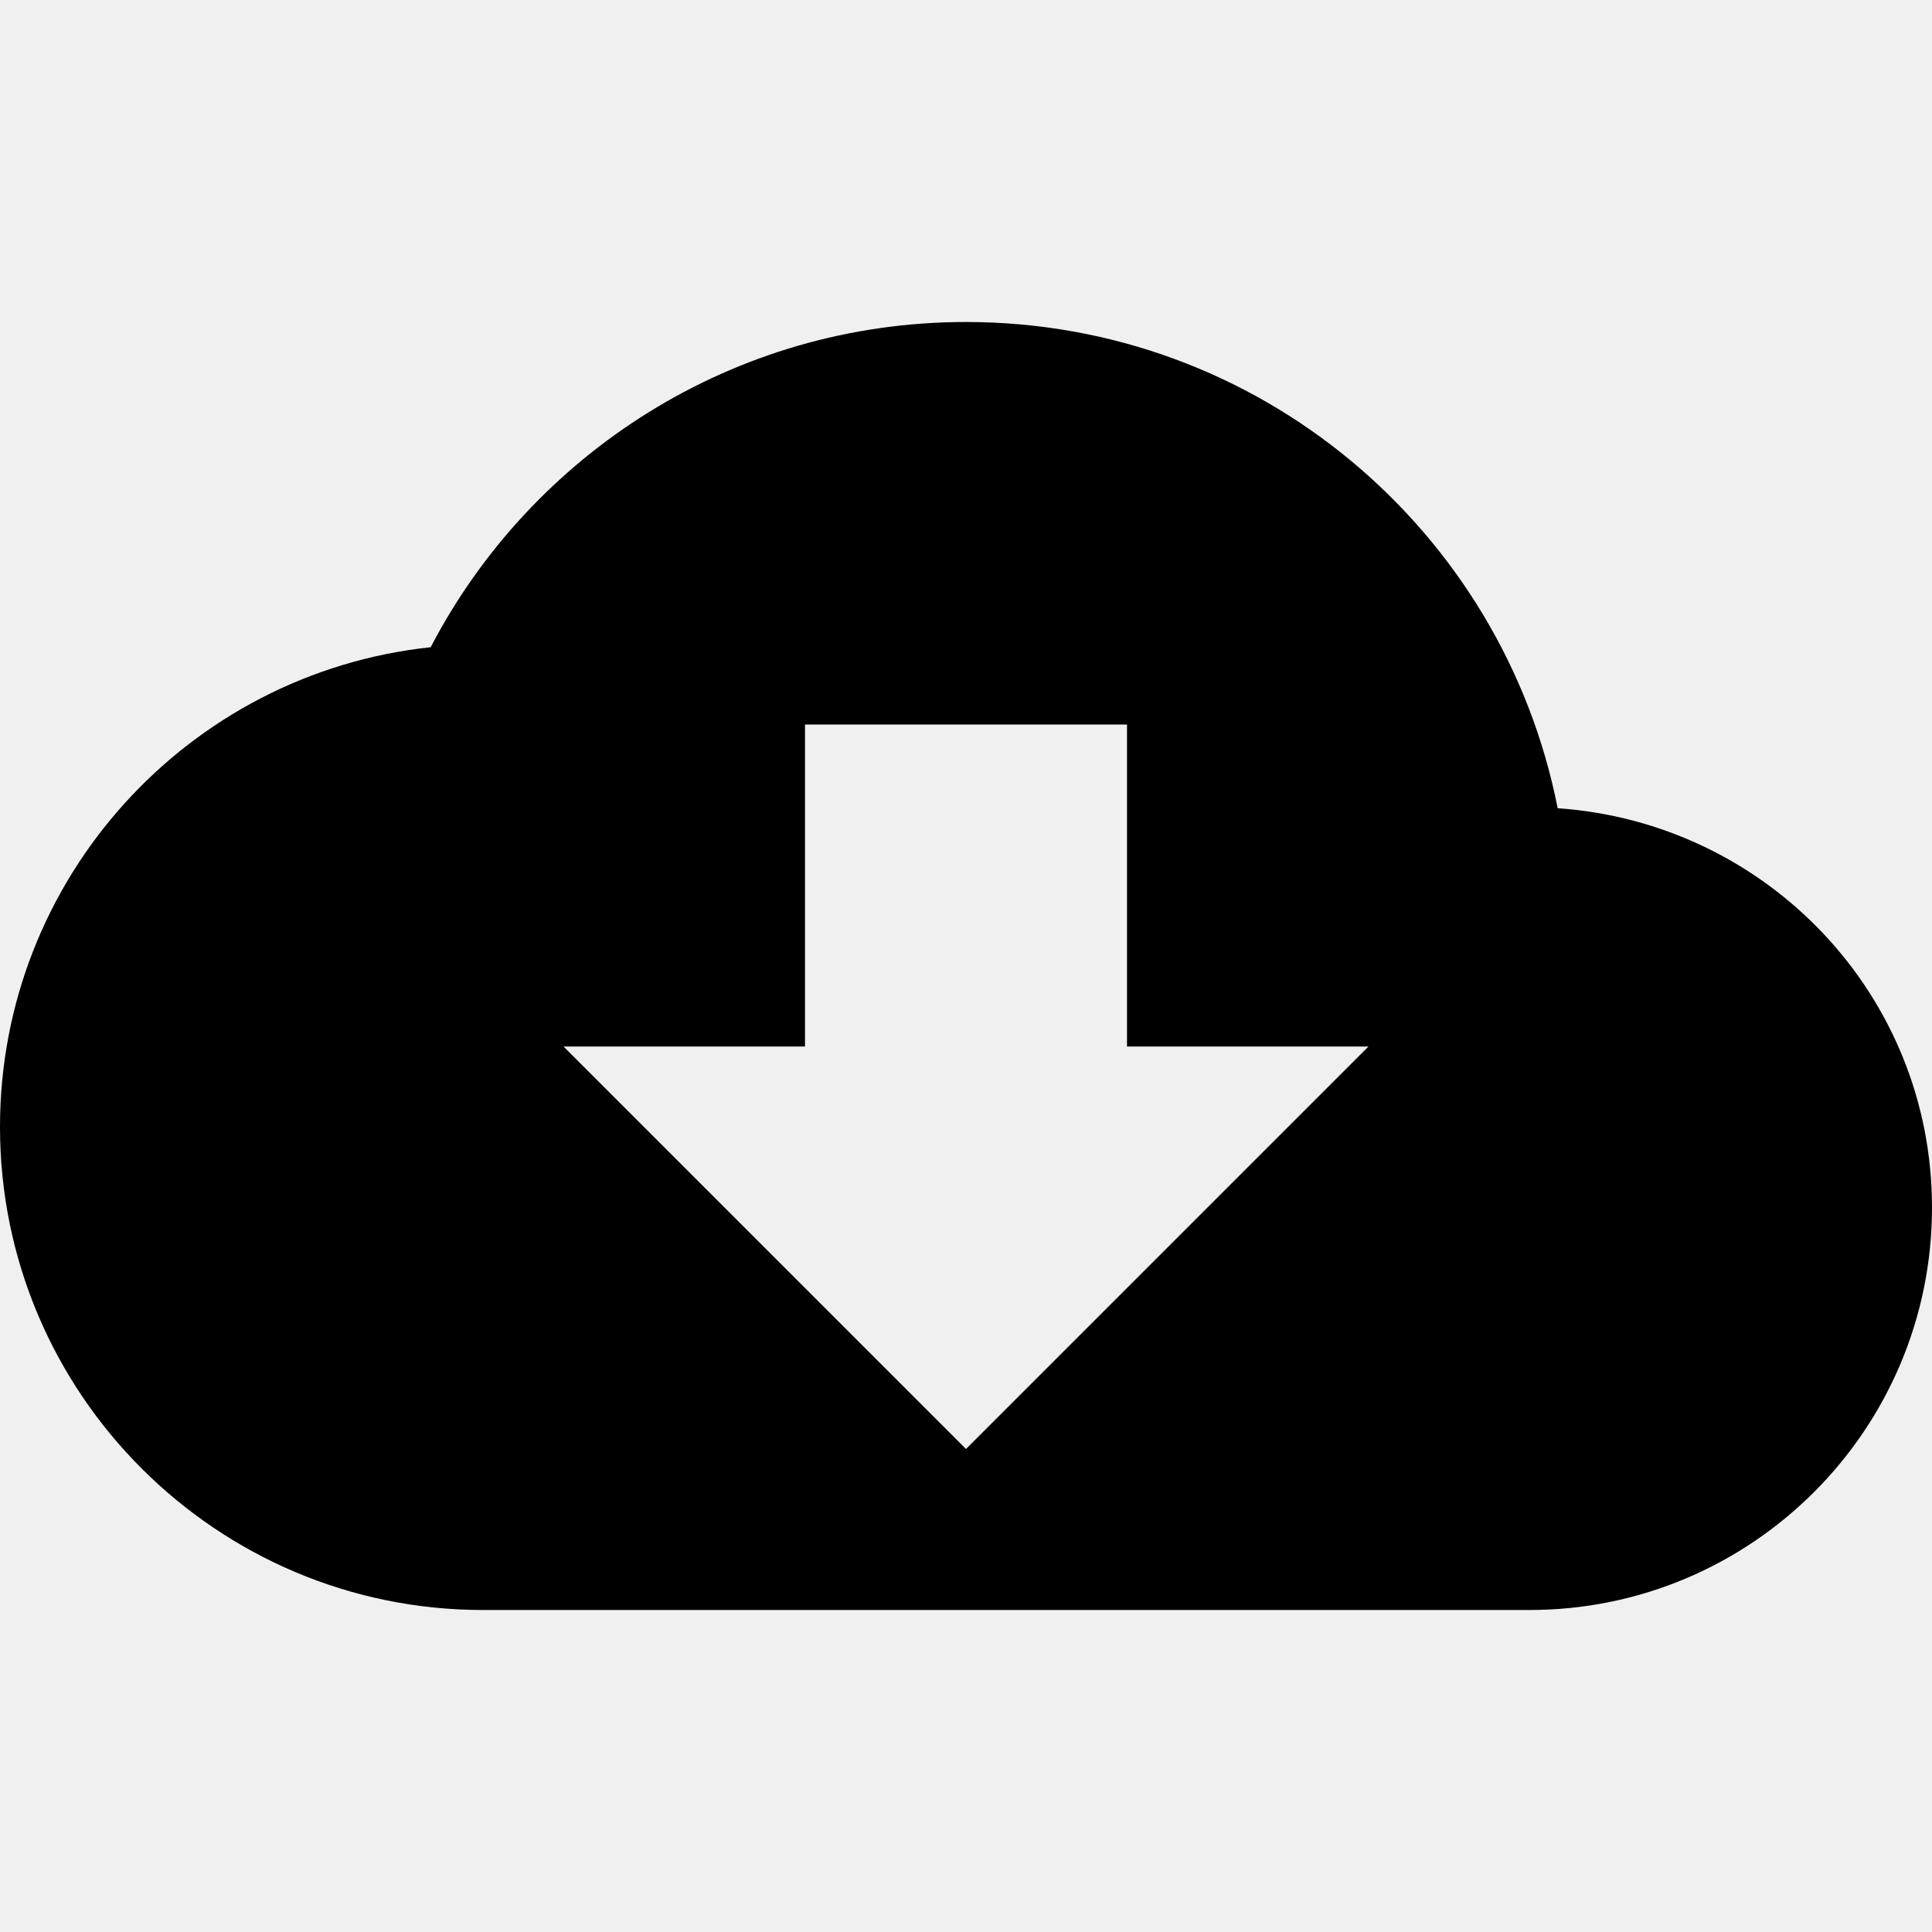
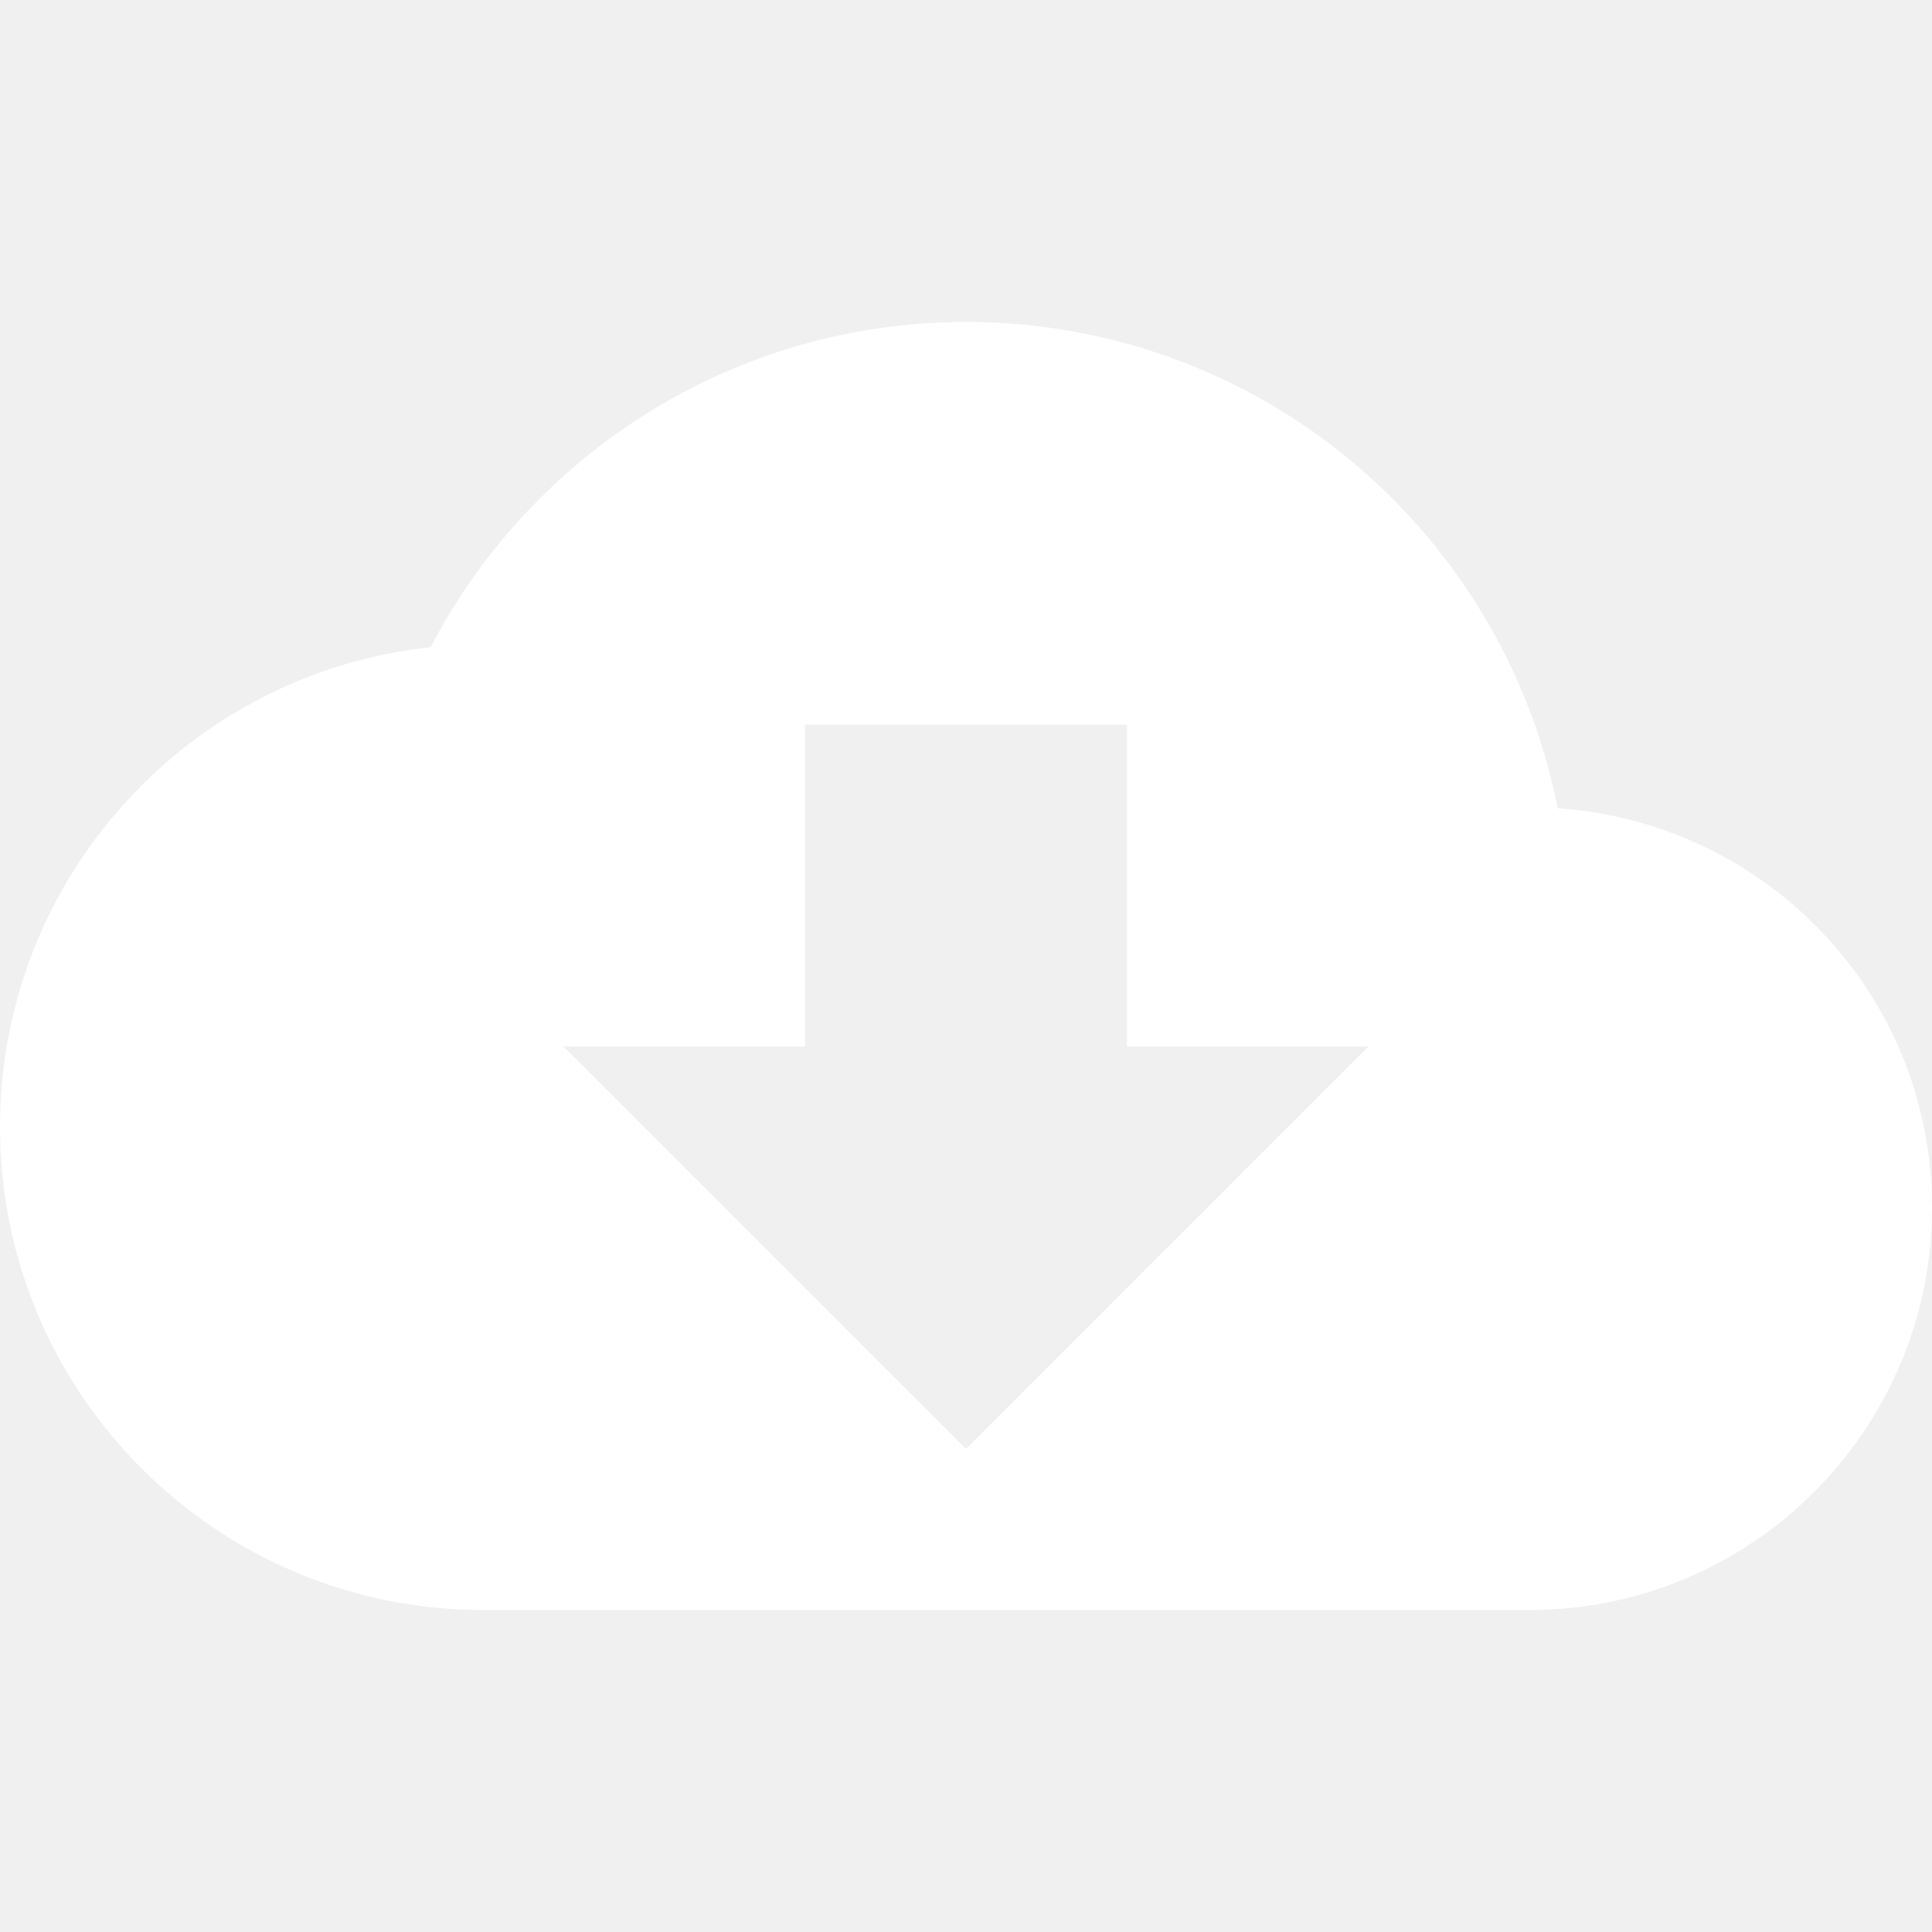
<svg xmlns="http://www.w3.org/2000/svg" width="24" height="24" viewBox="0 0 24 24">
  <path d="M0 0h24v24H0z" fill="none" />
-   <path d="M19.35 10.04C18.67 6.59 15.64 4 12 4 9.11 4 6.6 5.64 5.35 8.04 2.34 8.36 0 10.91 0 14c0 3.31 2.69 6 6 6h13c2.76 0 5-2.24 5-5 0-2.64-2.05-4.78-4.65-4.96zM17 13l-5 5-5-5h3V9h4v4h3z" />
+   <path d="M19.35 10.04C18.67 6.59 15.64 4 12 4 9.11 4 6.6 5.64 5.35 8.04 2.34 8.36 0 10.91 0 14c0 3.31 2.69 6 6 6h13c2.76 0 5-2.24 5-5 0-2.64-2.05-4.78-4.65-4.96zM17 13l-5 5-5-5h3V9h4v4h3z" fill="#fff" />
</svg>
